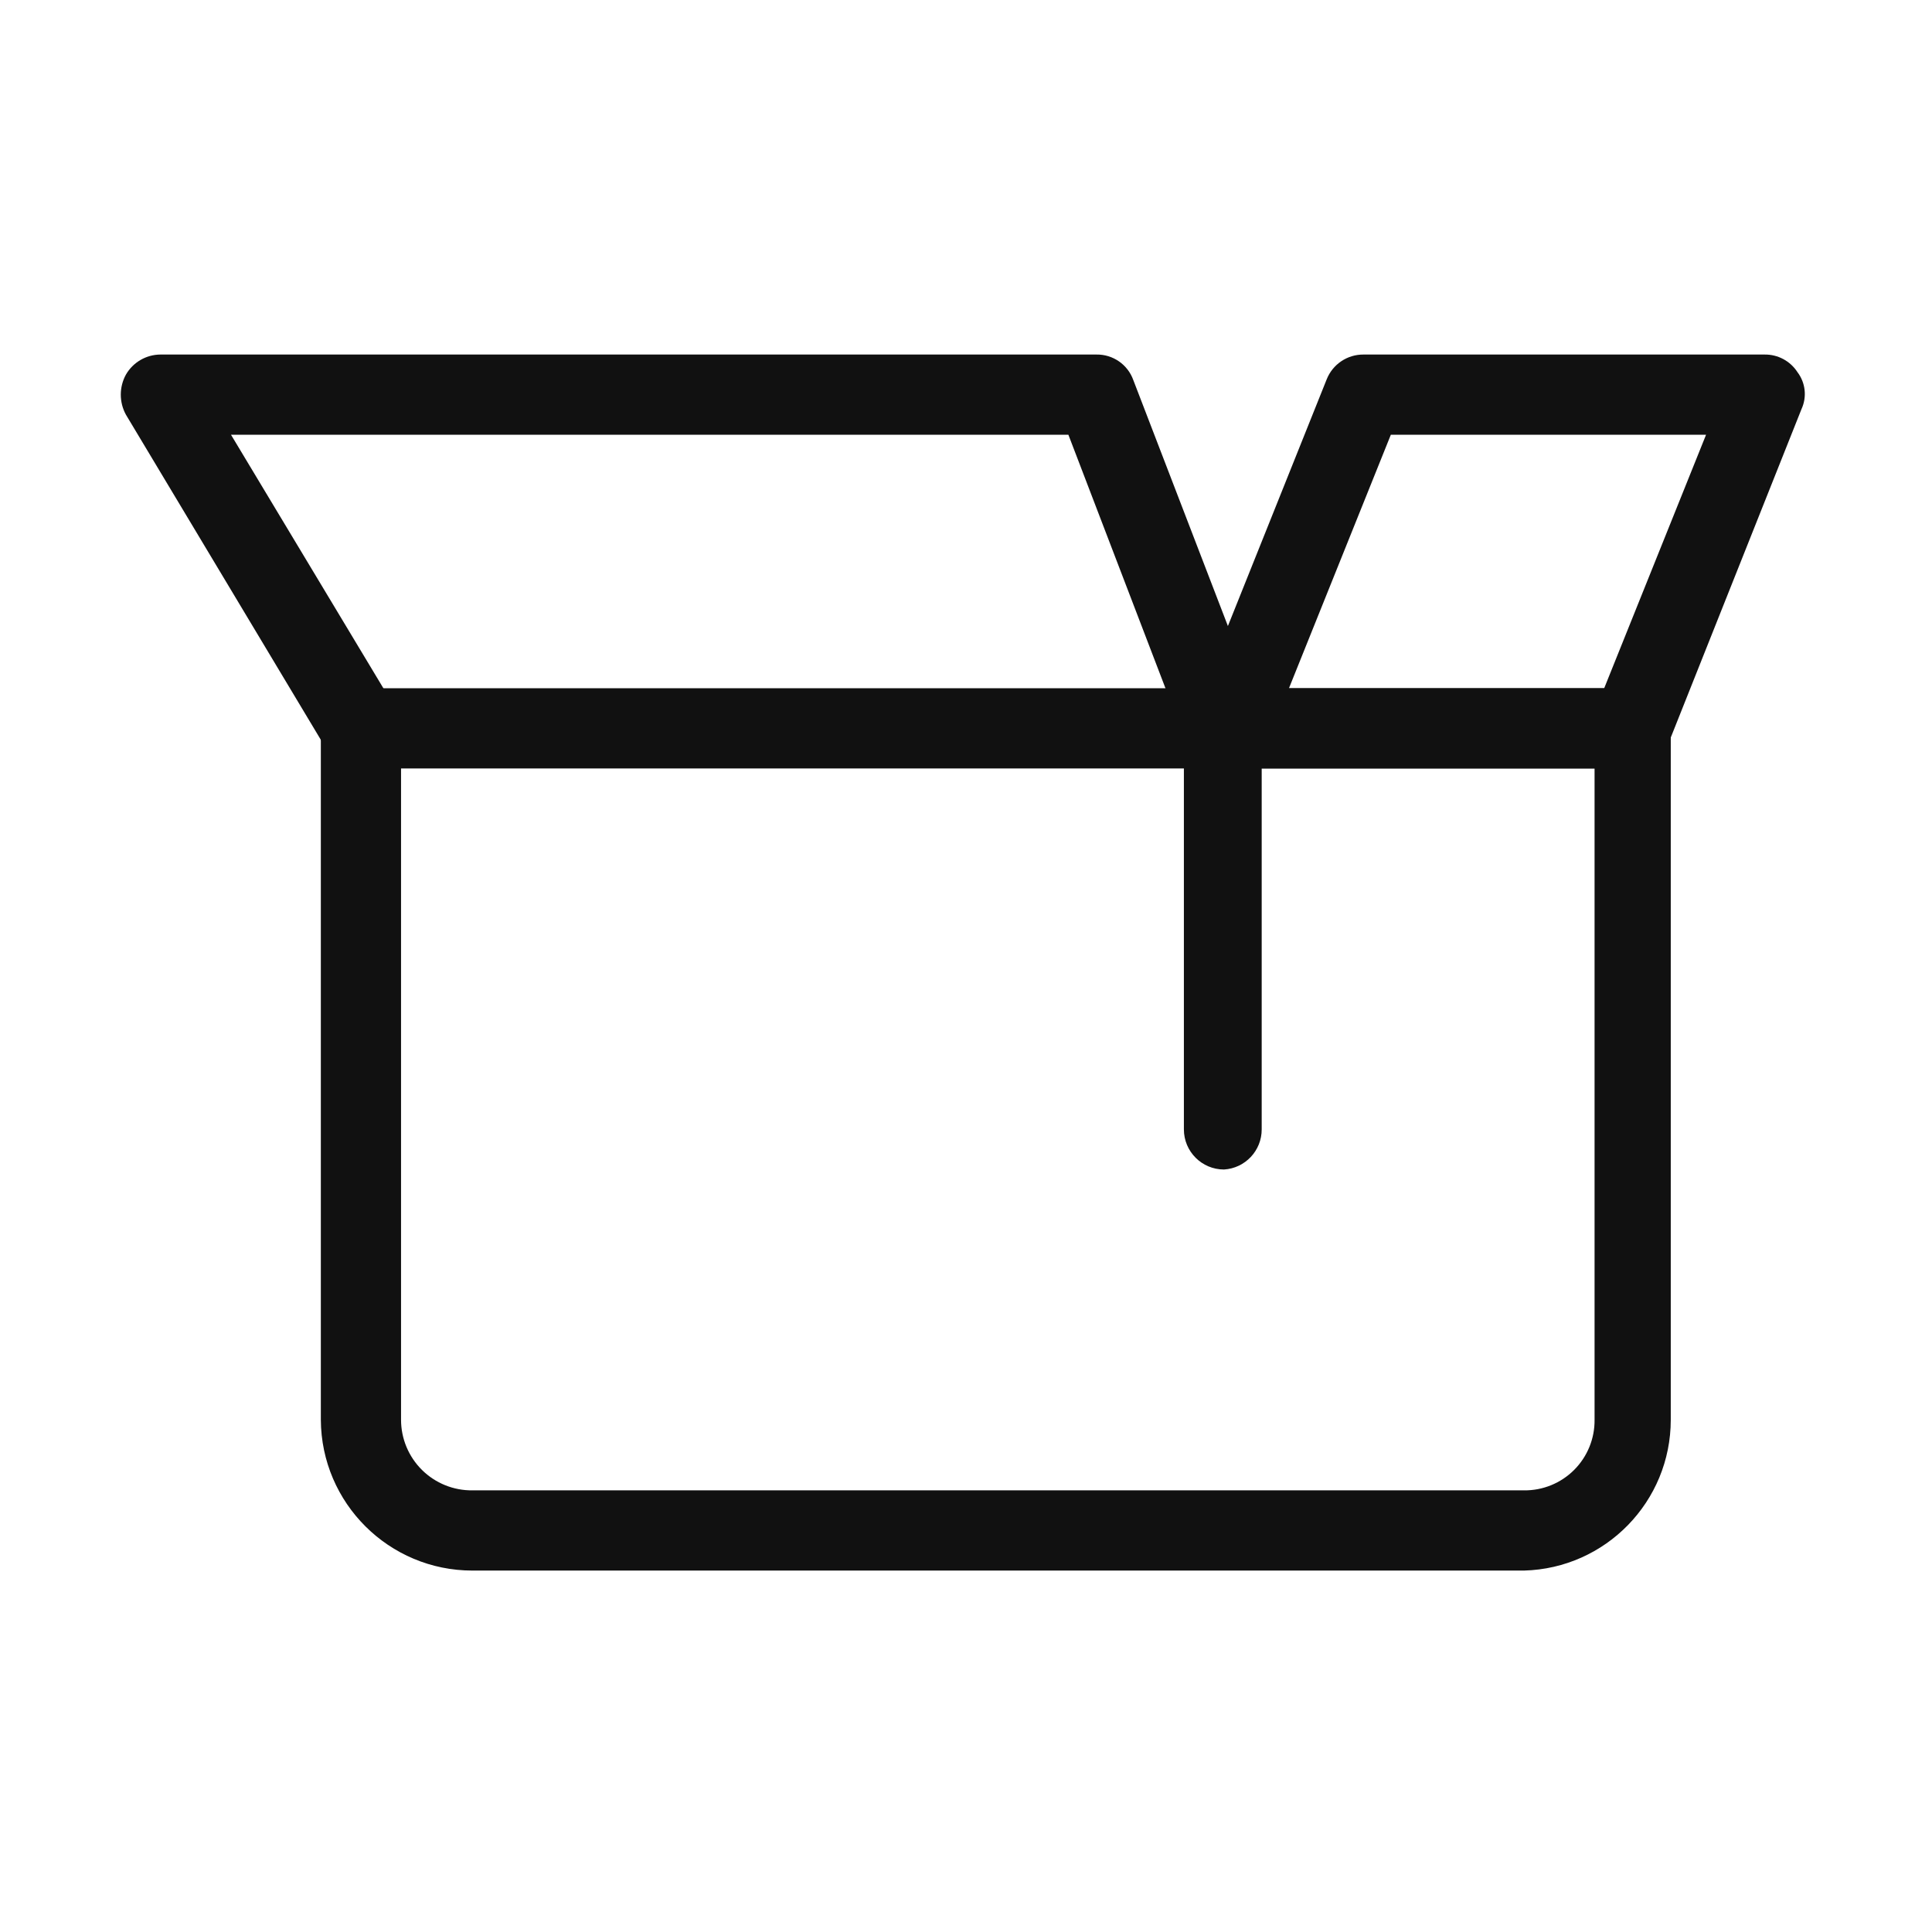
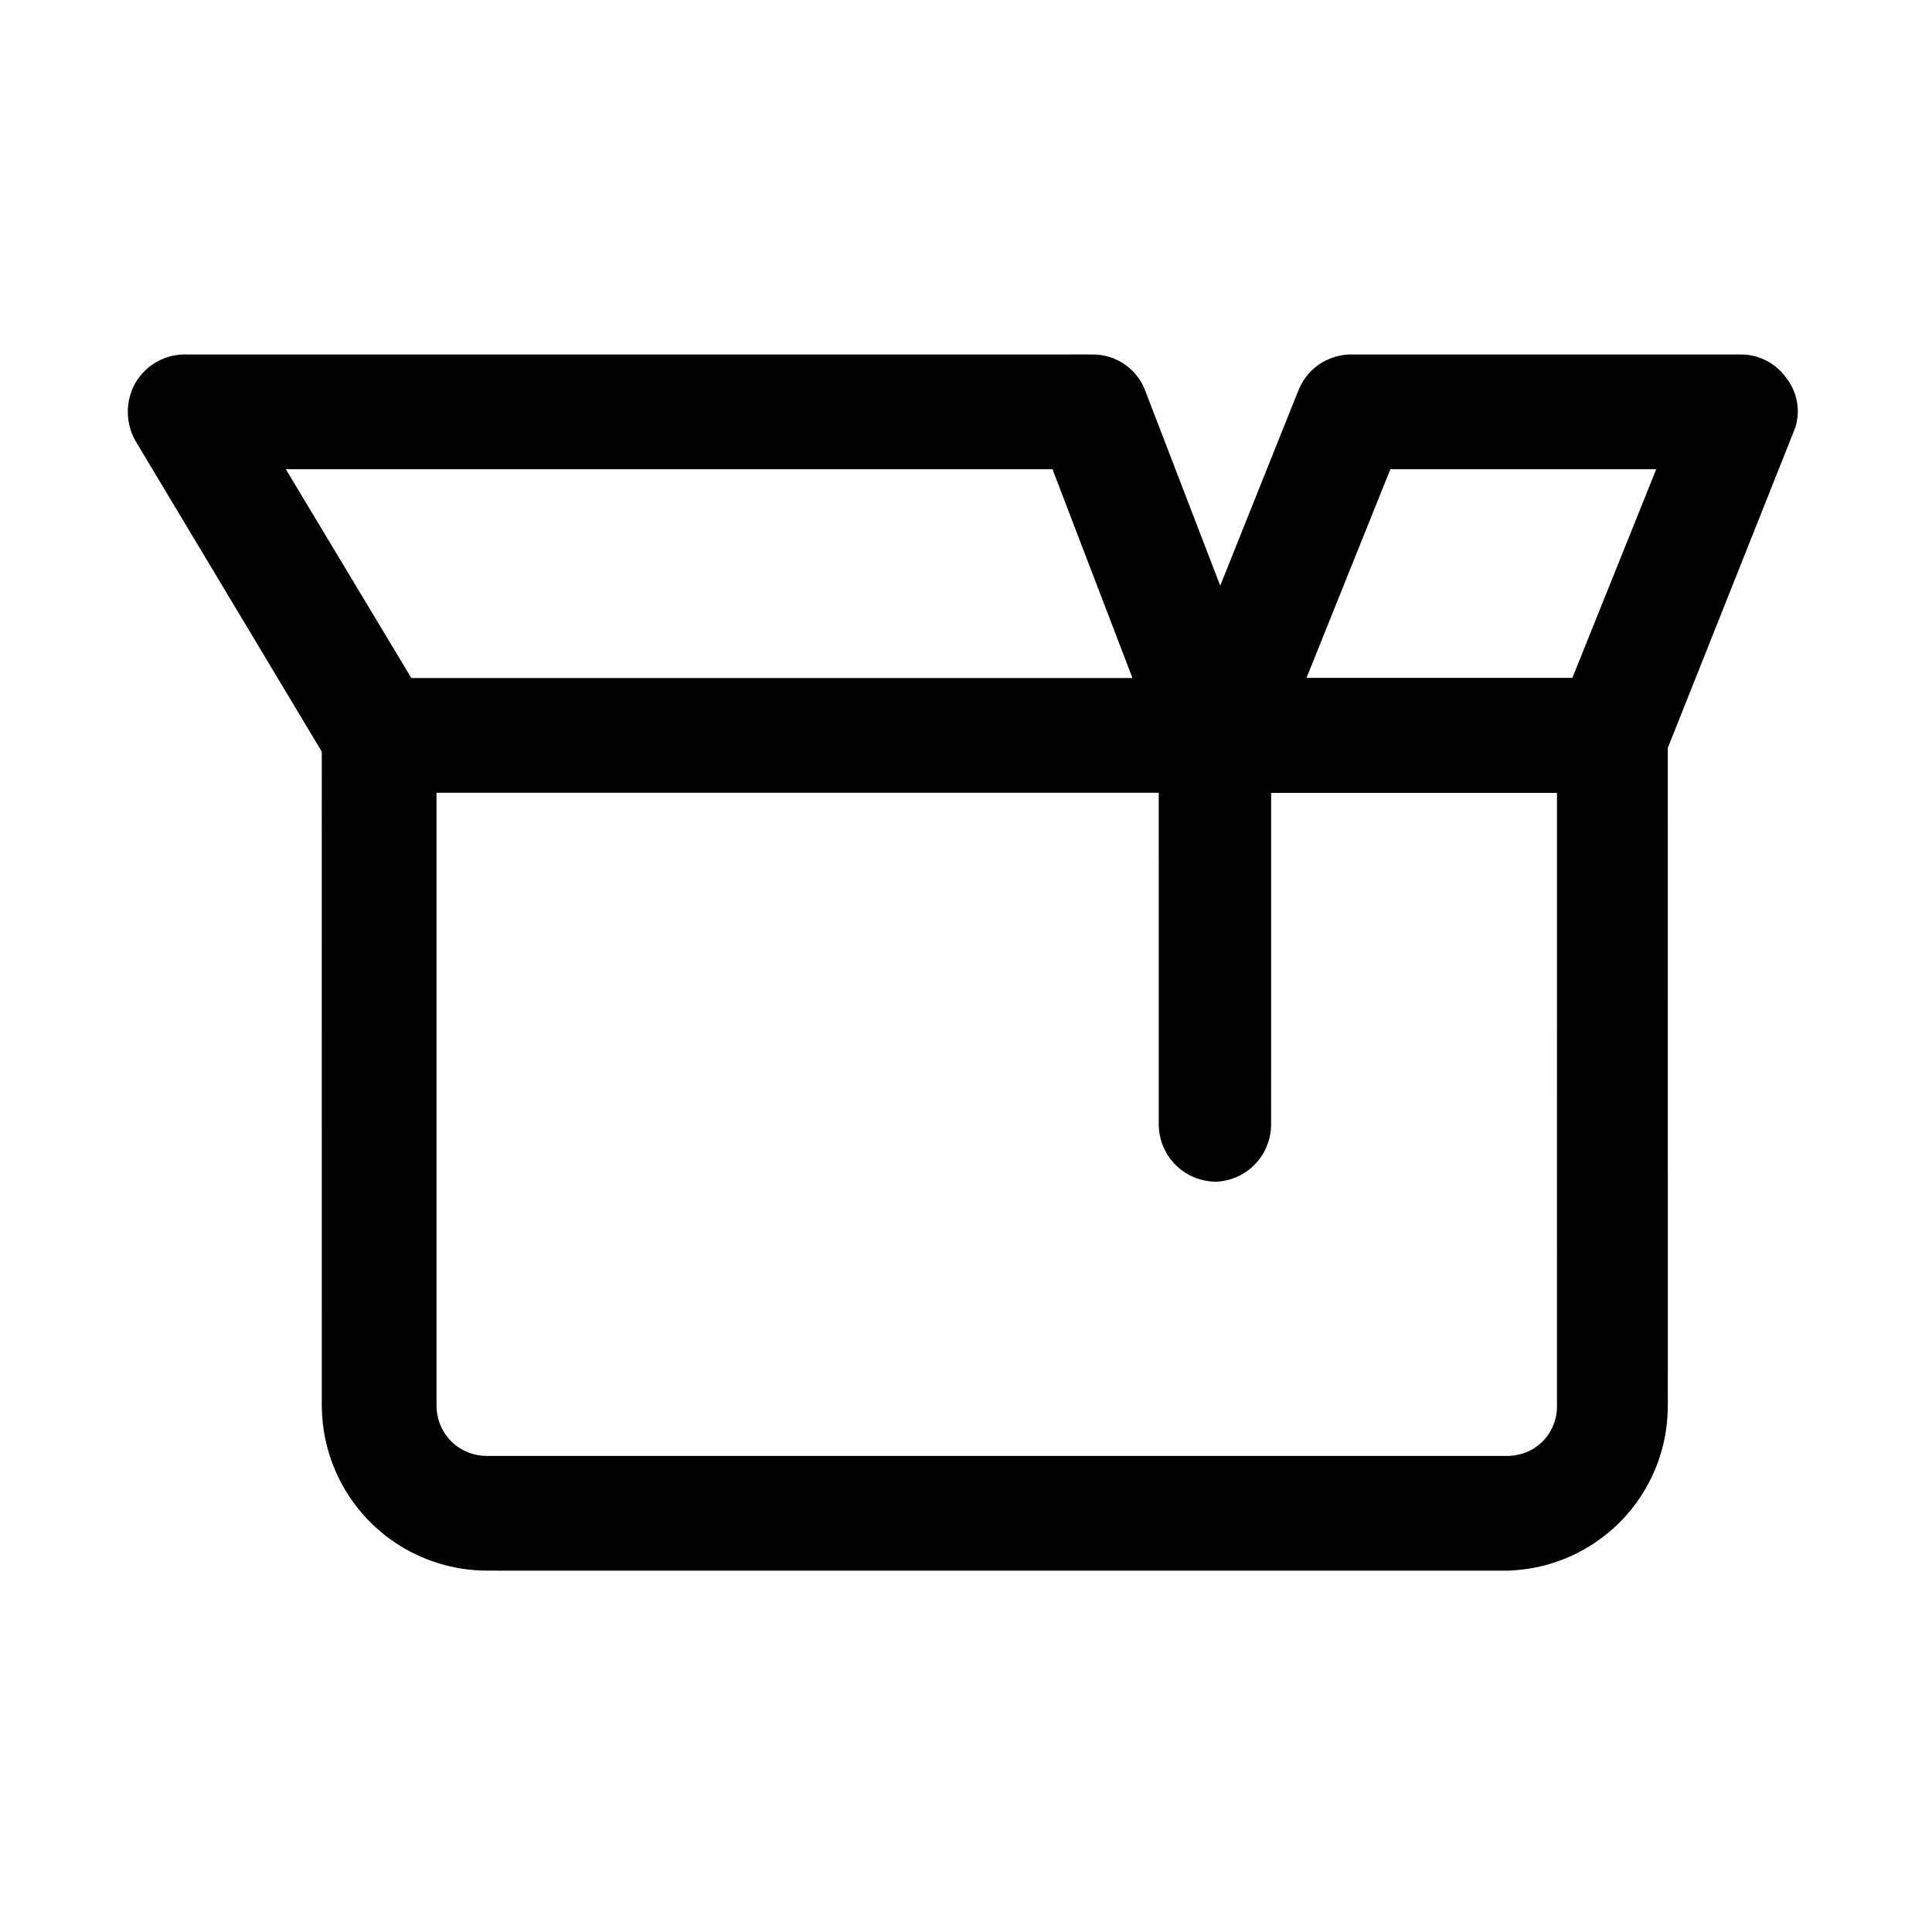
- <svg xmlns="http://www.w3.org/2000/svg" t="1779872468999" class="icon" viewBox="0 0 1026 1024" version="1.1" p-id="31375" width="128.25" height="128">
-   <path d="M809.318 834.023H250.889A80.506 80.506 0 0 1 170.383 753.943V386.769a21.298 21.298 0 0 1 21.298-21.298h674.29a21.298 21.298 0 0 1 21.298 21.298v367.175A80.08 80.08 0 0 1 809.318 834.023z m-596.339-425.957v345.877a37.484 37.484 0 0 0 37.91 37.484H809.318a37.058 37.058 0 0 0 37.484-37.484V408.067z" p-id="31376" fill="#111111" />
-   <path d="M650.01 621.045a21.298 21.298 0 0 1-21.298-21.298v-208.719l-61.338-160.16H122.676l87.321 145.251a21.298 21.298 0 0 1-36.632 21.724l-106.489-177.624a22.15 22.15 0 0 1 0-21.298 21.298 21.298 0 0 1 18.316-10.649h497.092a20.446 20.446 0 0 1 19.594 13.631l68.153 177.198a24.28 24.28 0 0 1 0 7.667v212.978a21.298 21.298 0 0 1-20.02 21.298z" p-id="31377" fill="#111111" />
-   <path d="M865.97 408.067h-212.978a20.872 20.872 0 0 1-17.464-9.371 21.298 21.298 0 0 1-2.13-19.594l71.135-177.624a20.872 20.872 0 0 1 19.594-13.205h212.978a20.446 20.446 0 0 1 17.464 9.371 19.168 19.168 0 0 1 2.13 19.594L885.99 394.862a21.298 21.298 0 0 1-20.02 13.205z m-181.458-42.596H851.913l54.097-134.602h-167.401z" p-id="31378" fill="#111111" />
+ <svg xmlns="http://www.w3.org/2000/svg" t="1779872468999" class="icon" viewBox="0 0 1026 1024" version="1.1" p-id="31375" width="128.25" height="128" id="svg3">
+   <defs id="defs3" />
+   <path id="path1" style="stroke-width:0.97" d="m 847.705,360.068 c -155.555,-0.014 -311.109,-0.002 -466.664,-0.006 -60.025,0.004 -120.05,-0.007 -180.074,0.005 -3.198,0.068 -6.384,0.592 -9.414,1.625 -3.302,1.126 -6.407,2.814 -9.145,4.979 -2.612,2.096 -4.901,4.595 -6.699,7.424 -1.886,2.935 -3.249,6.195 -4.045,9.591 -0.566,2.463 -0.793,4.99 -0.773,7.516 -0.029,19.06 -0.004,38.121 -0.012,57.182 0.005,99.575 -0.006,199.15 0.009,298.725 0.151,11.423 2.497,22.818 6.965,33.336 6.585,15.623 17.816,29.243 31.908,38.672 14.28,9.631 31.449,14.903 48.674,14.927 9.672,0.07 19.344,0.006 29.016,0.029 171.086,-0.003 342.172,0.007 513.257,-0.005 7.611,-0.27 15.198,-1.436 22.496,-3.628 16.595,-4.903 31.63,-14.899 42.597,-28.282 9.698,-11.774 16.224,-26.129 18.705,-41.18 0.863,-5.078 1.204,-10.23 1.198,-15.378 0.025,-8.908 -0.006,-17.816 0.008,-26.724 -10e-6,-109.621 0.007,-219.243 -0.011,-328.864 -0.092,-4.139 -0.986,-8.263 -2.716,-12.028 -1.481,-3.342 -3.622,-6.375 -6.186,-8.975 -2.812,-2.807 -6.174,-5.067 -9.846,-6.588 -3.082,-1.302 -6.395,-2.052 -9.73,-2.281 -3.171,-0.119 -6.344,-0.084 -9.517,-0.073 z m -607.896,60.928 c 195.678,0 391.357,0 587.035,0 -0.002,108.784 0.01,217.568 -0.013,326.352 -0.091,7.885 -3.948,15.647 -10.255,20.402 -4.908,3.801 -11.196,5.623 -17.372,5.39 -180.384,-0.004 -360.769,0.005 -541.153,-0.007 -7.615,-0.096 -15.136,-3.596 -20.001,-9.475 -4.307,-5.058 -6.473,-11.776 -6.24,-18.391 -6.3e-4,-108.091 -0.001,-216.181 -0.002,-324.271 2.667,0 5.333,0 8,0 z" />
+   <path id="path2" style="stroke-width:0.97" d="m 567.732,188.227 c -156.685,-0.013 -313.37,-0.002 -470.055,0.004 -7.365,0.122 -14.641,3.011 -20.057,8.006 -2.611,2.405 -4.835,5.26 -6.438,8.43 -1.623,3.263 -2.695,6.808 -3.102,10.432 -0.415,3.471 -0.219,7.017 0.549,10.425 0.841,3.95 2.589,7.651 4.763,11.036 34.021,56.744 68.032,113.494 102.071,170.226 2.216,3.434 5.087,6.449 8.474,8.745 3.366,2.347 7.239,3.937 11.253,4.761 3.398,0.669 6.913,0.775 10.341,0.267 4.302,-0.614 8.466,-2.181 12.119,-4.531 3.447,-2.228 6.446,-5.143 8.74,-8.549 2.434,-3.61 4.098,-7.738 4.8,-12.037 0.689,-4.045 0.529,-8.236 -0.448,-12.221 -0.847,-3.694 -2.553,-7.121 -4.565,-10.311 -24.808,-41.248 -49.6,-82.506 -74.406,-123.755 135.719,0 271.438,0 407.156,0 18.808,49.106 37.615,98.212 56.422,147.318 3.4e-4,67.033 -0.008,134.066 0.011,201.098 0.075,3.156 0.595,6.299 1.621,9.287 1.088,3.201 2.706,6.22 4.787,8.887 2.134,2.76 4.755,5.135 7.696,7.013 2.918,1.847 6.141,3.205 9.507,3.988 2.418,0.534 4.897,0.807 7.371,0.79 3.159,-0.253 6.297,-0.881 9.252,-2.045 5.238,-2.019 9.887,-5.537 13.27,-10.017 3.905,-5.143 6.096,-11.552 6.164,-18.01 0.034,-21.021 0.005,-42.043 0.015,-63.065 0,-47.809 0,-95.617 0,-143.426 0.501,-3.291 0.25,-6.629 -0.156,-9.913 -0.478,-1.69 -1.245,-3.305 -1.836,-4.966 -21.698,-56.408 -43.379,-112.823 -65.103,-169.221 -1.678,-4.279 -4.412,-8.125 -7.844,-11.174 -2.541,-2.264 -5.486,-4.084 -8.65,-5.336 -3.095,-1.259 -6.419,-1.967 -9.757,-2.096 -4.655,-0.073 -9.31,-0.05 -13.965,-0.042 z" />
+   <path id="path3" style="stroke-width:0.97" d="m 911.135,188.227 c -64.655,-0.007 -129.31,-0.013 -193.965,0.01 -7.225,0.066 -14.39,2.85 -19.739,7.711 -3.566,3.173 -6.318,7.238 -8.009,11.699 -0.64,1.534 -1.359,3.315 -2.021,4.972 -22.323,55.782 -44.68,111.551 -66.994,167.336 -1.78,4.793 -2.344,10.027 -1.599,15.086 0.936,6.414 3.981,12.493 8.555,17.086 3.874,3.899 8.834,6.708 14.18,7.994 4.736,1.246 9.668,0.78 14.507,0.874 66.65,-0.002 133.301,0.013 199.951,-0.017 7.3,-0.077 14.525,-2.916 19.931,-7.821 3.57,-3.184 6.325,-7.248 8.055,-11.703 11.006,-27.597 22.023,-55.317 33.036,-82.97 12.097,-30.407 24.219,-60.805 36.299,-91.217 1.19,-3.753 1.681,-7.734 1.28,-11.657 -0.487,-5.39 -2.639,-10.57 -5.933,-14.849 -1.847,-2.672 -4.183,-5.001 -6.809,-6.908 -3.124,-2.24 -6.667,-3.909 -10.415,-4.785 -2.644,-0.677 -5.385,-0.873 -8.107,-0.824 -4.068,-0.045 -8.137,-0.024 -12.205,-0.018 z m -167.361,60.93 c 45.261,0 90.522,0 135.783,0 -14.859,36.968 -29.714,73.938 -44.574,110.906 -47.063,0 -94.126,0 -141.189,0 14.859,-36.968 29.714,-73.938 44.574,-110.906 1.802,0 3.604,0 5.406,0 z" />
</svg>
